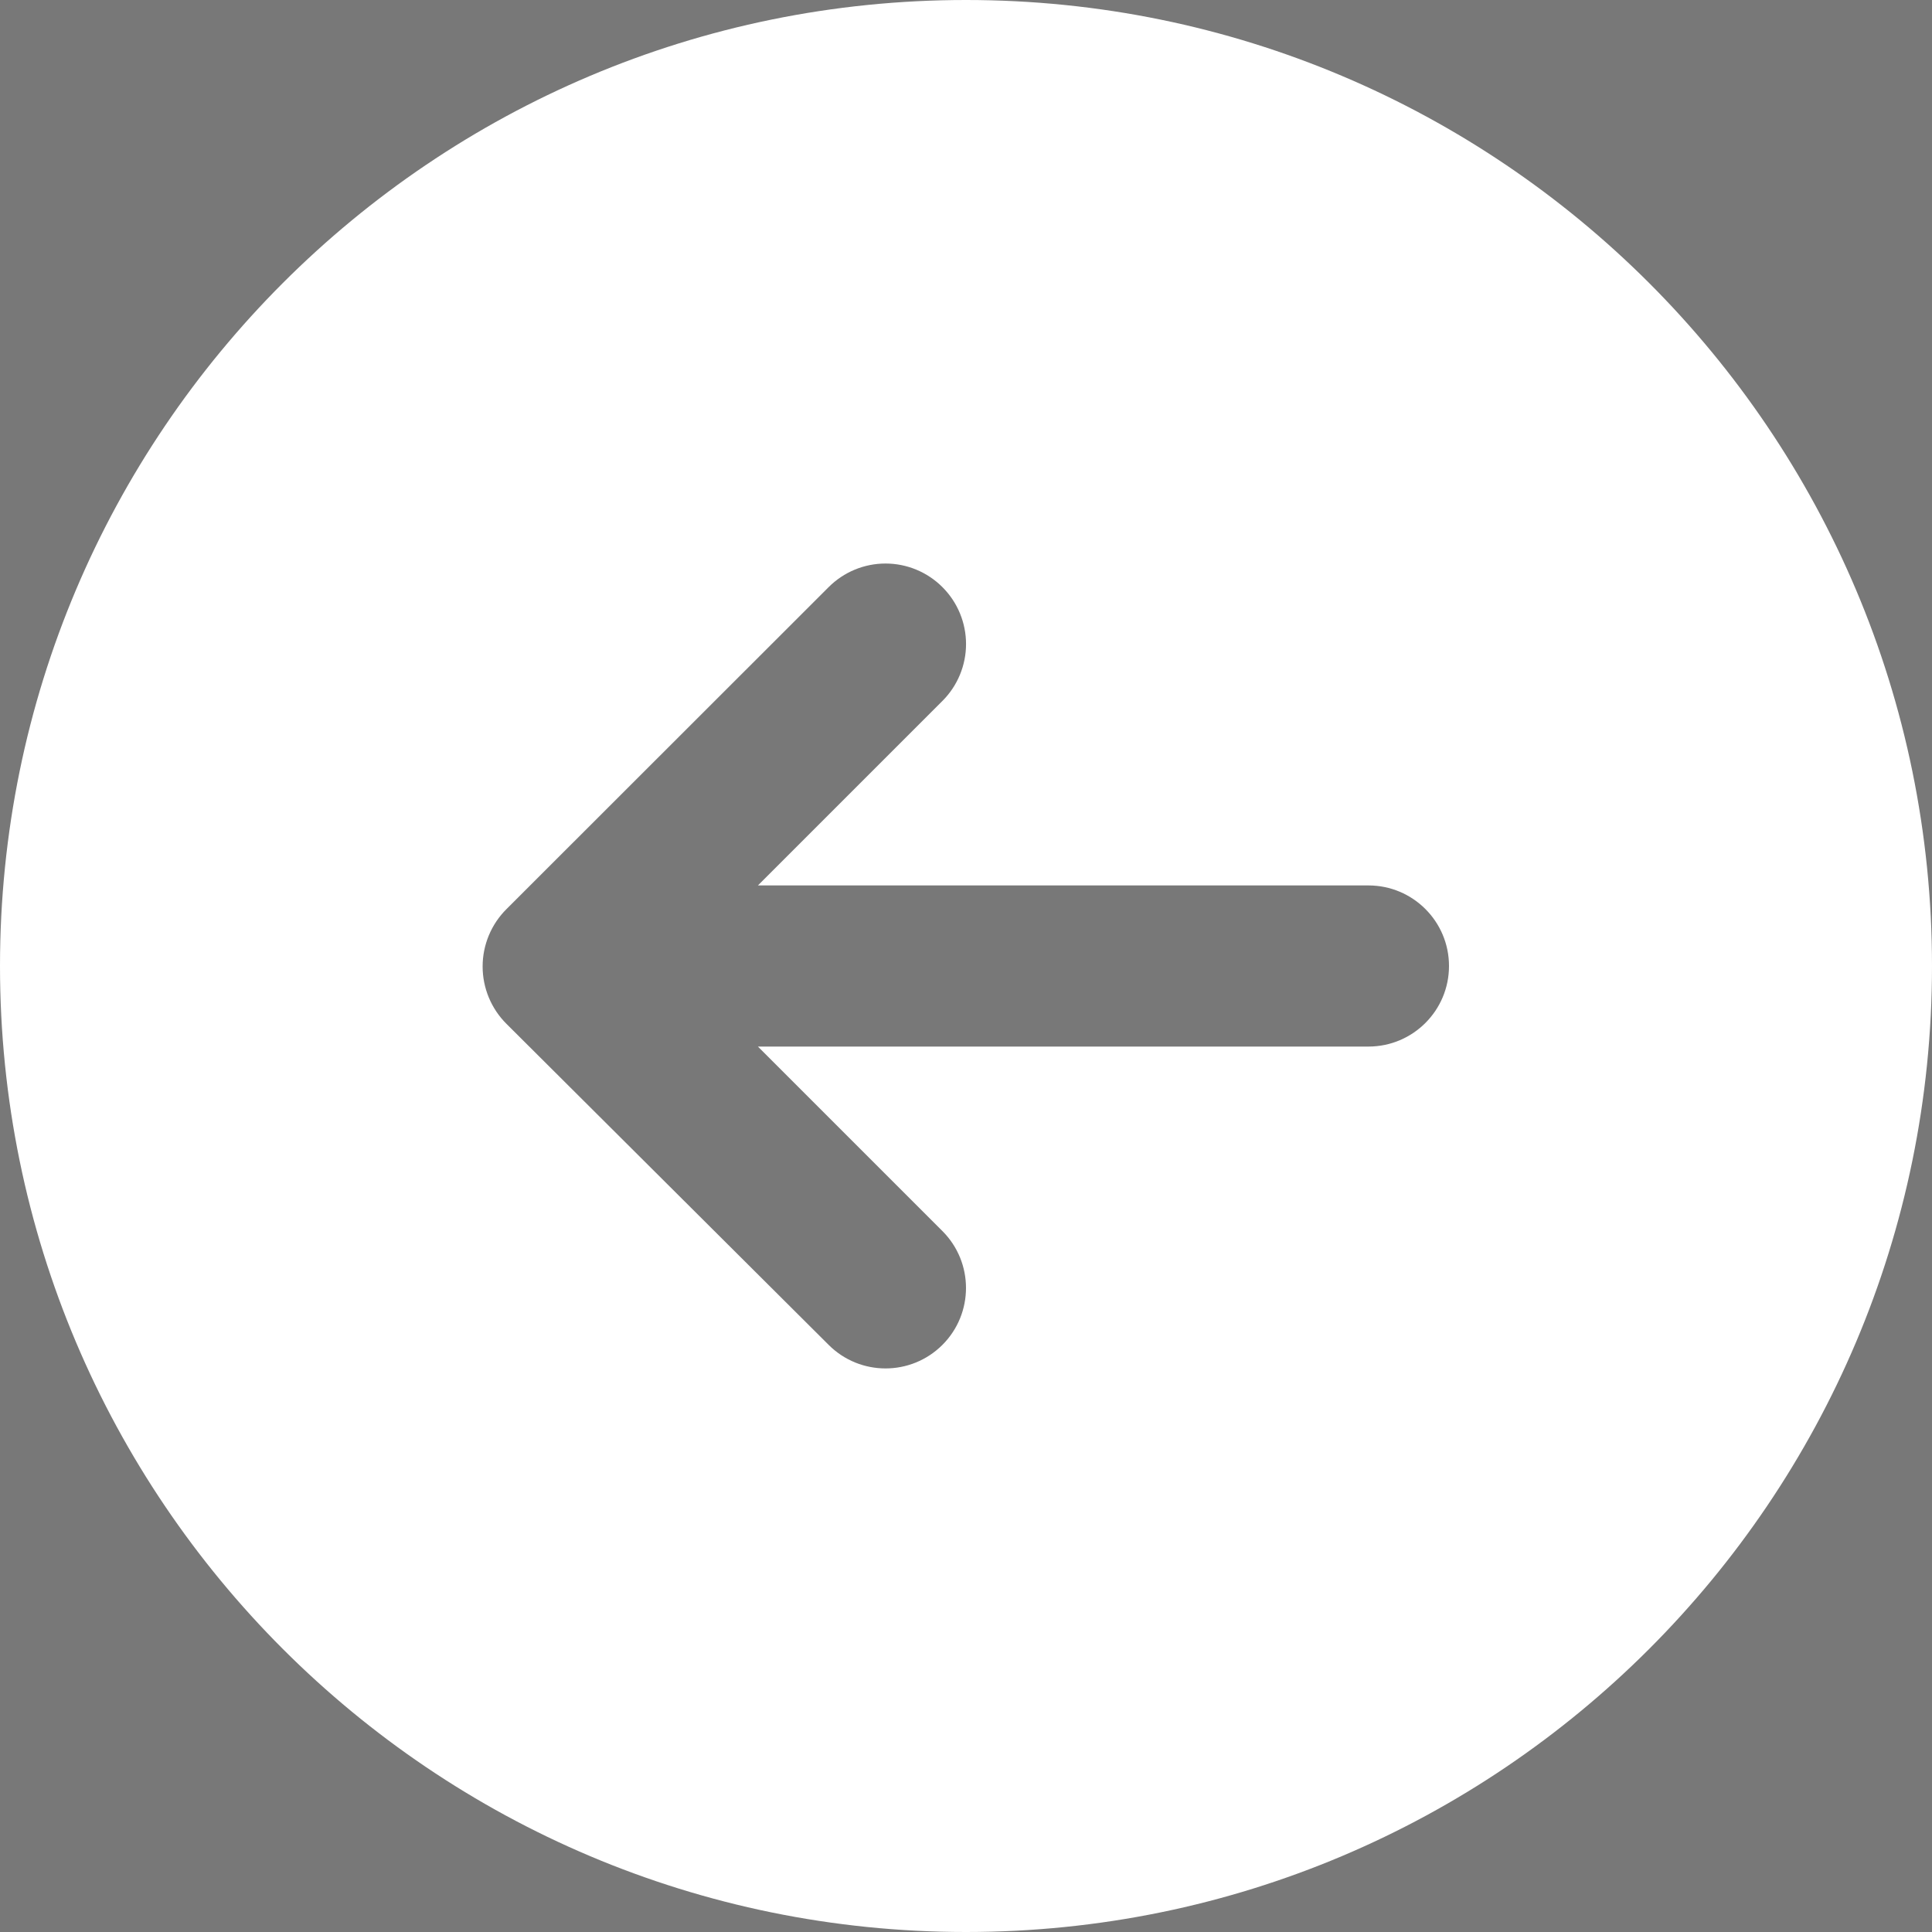
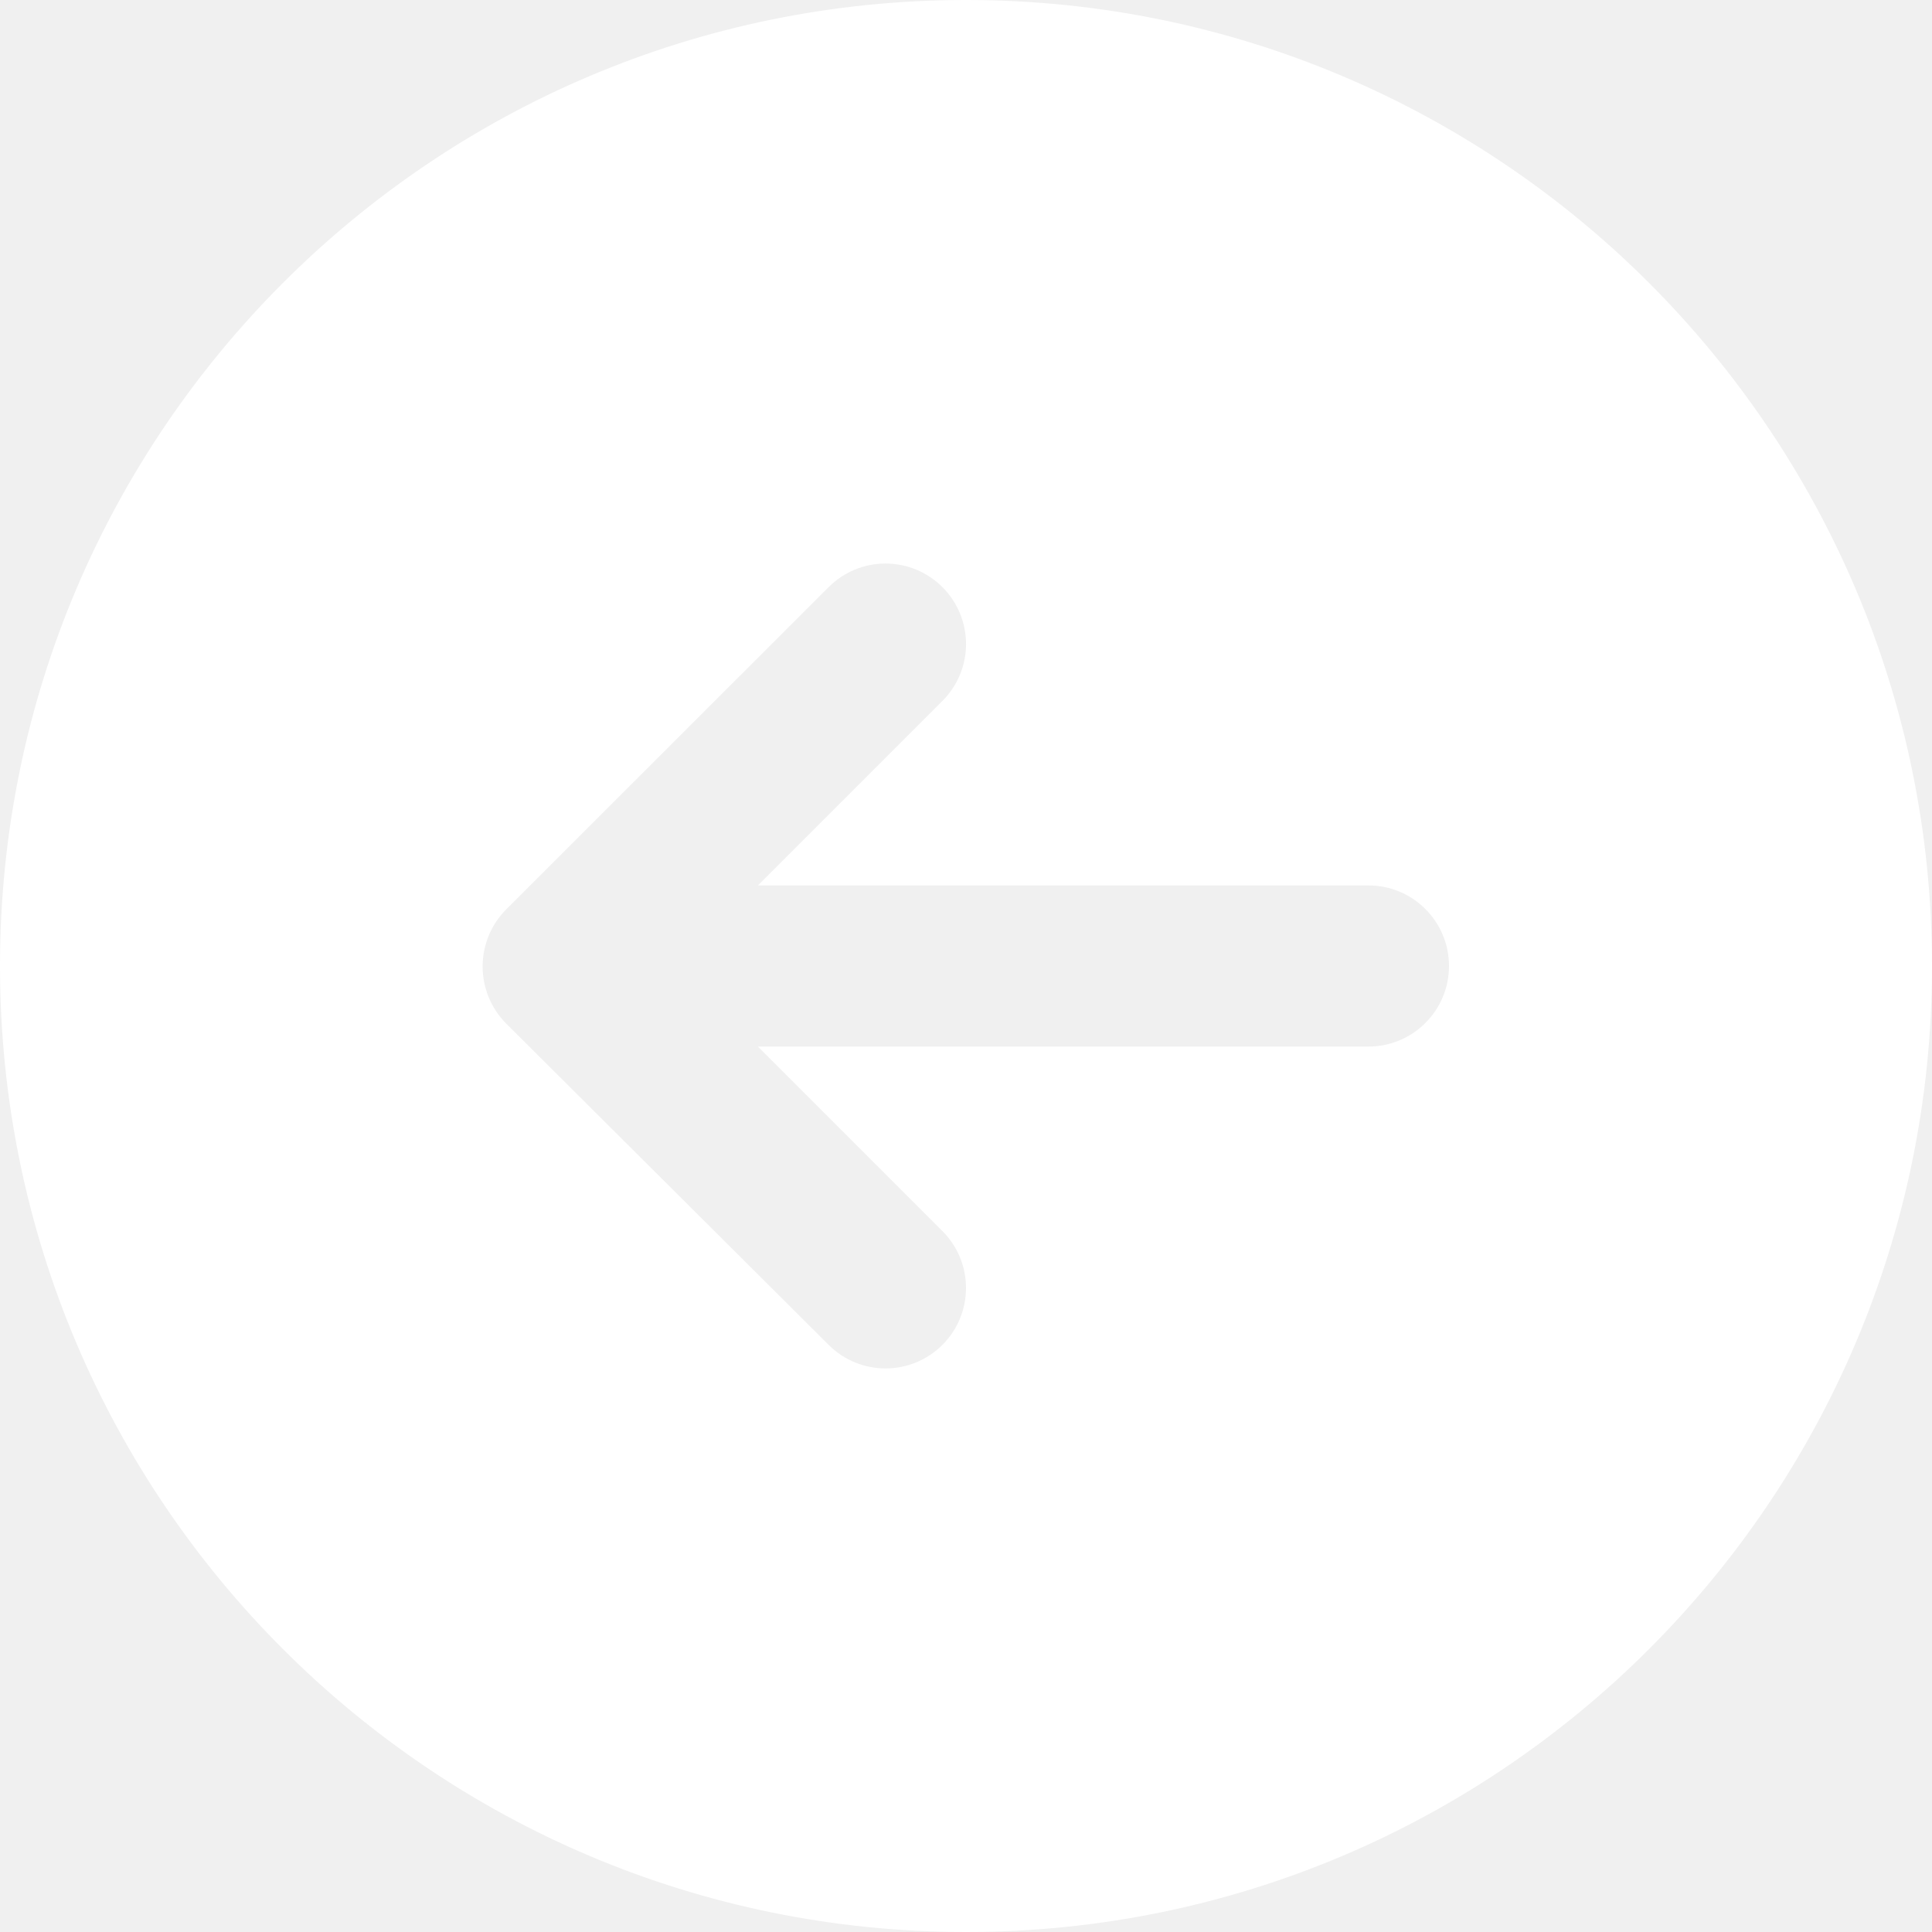
<svg xmlns="http://www.w3.org/2000/svg" id="Layer_1" data-name="Layer 1" viewBox="0 0 100 100">
-   <rect x="-431.56" width="531.56" height="512" opacity="0.5" />
  <g id="surface1">
    <path d="M50,100A50,50,0,1,0,0,50,50,50,0,0,0,50,100ZM26.22,47.05,42.89,30.39a4.16,4.16,0,0,1,5.89,0,4.16,4.16,0,0,1,0,5.89l-9.55,9.55h31.6a4.17,4.17,0,0,1,0,8.34H39.23l9.55,9.55a4.16,4.16,0,0,1-5.89,5.89L26.22,53A4.19,4.19,0,0,1,26.22,47.05Z" fill="#fff" />
  </g>
</svg>
